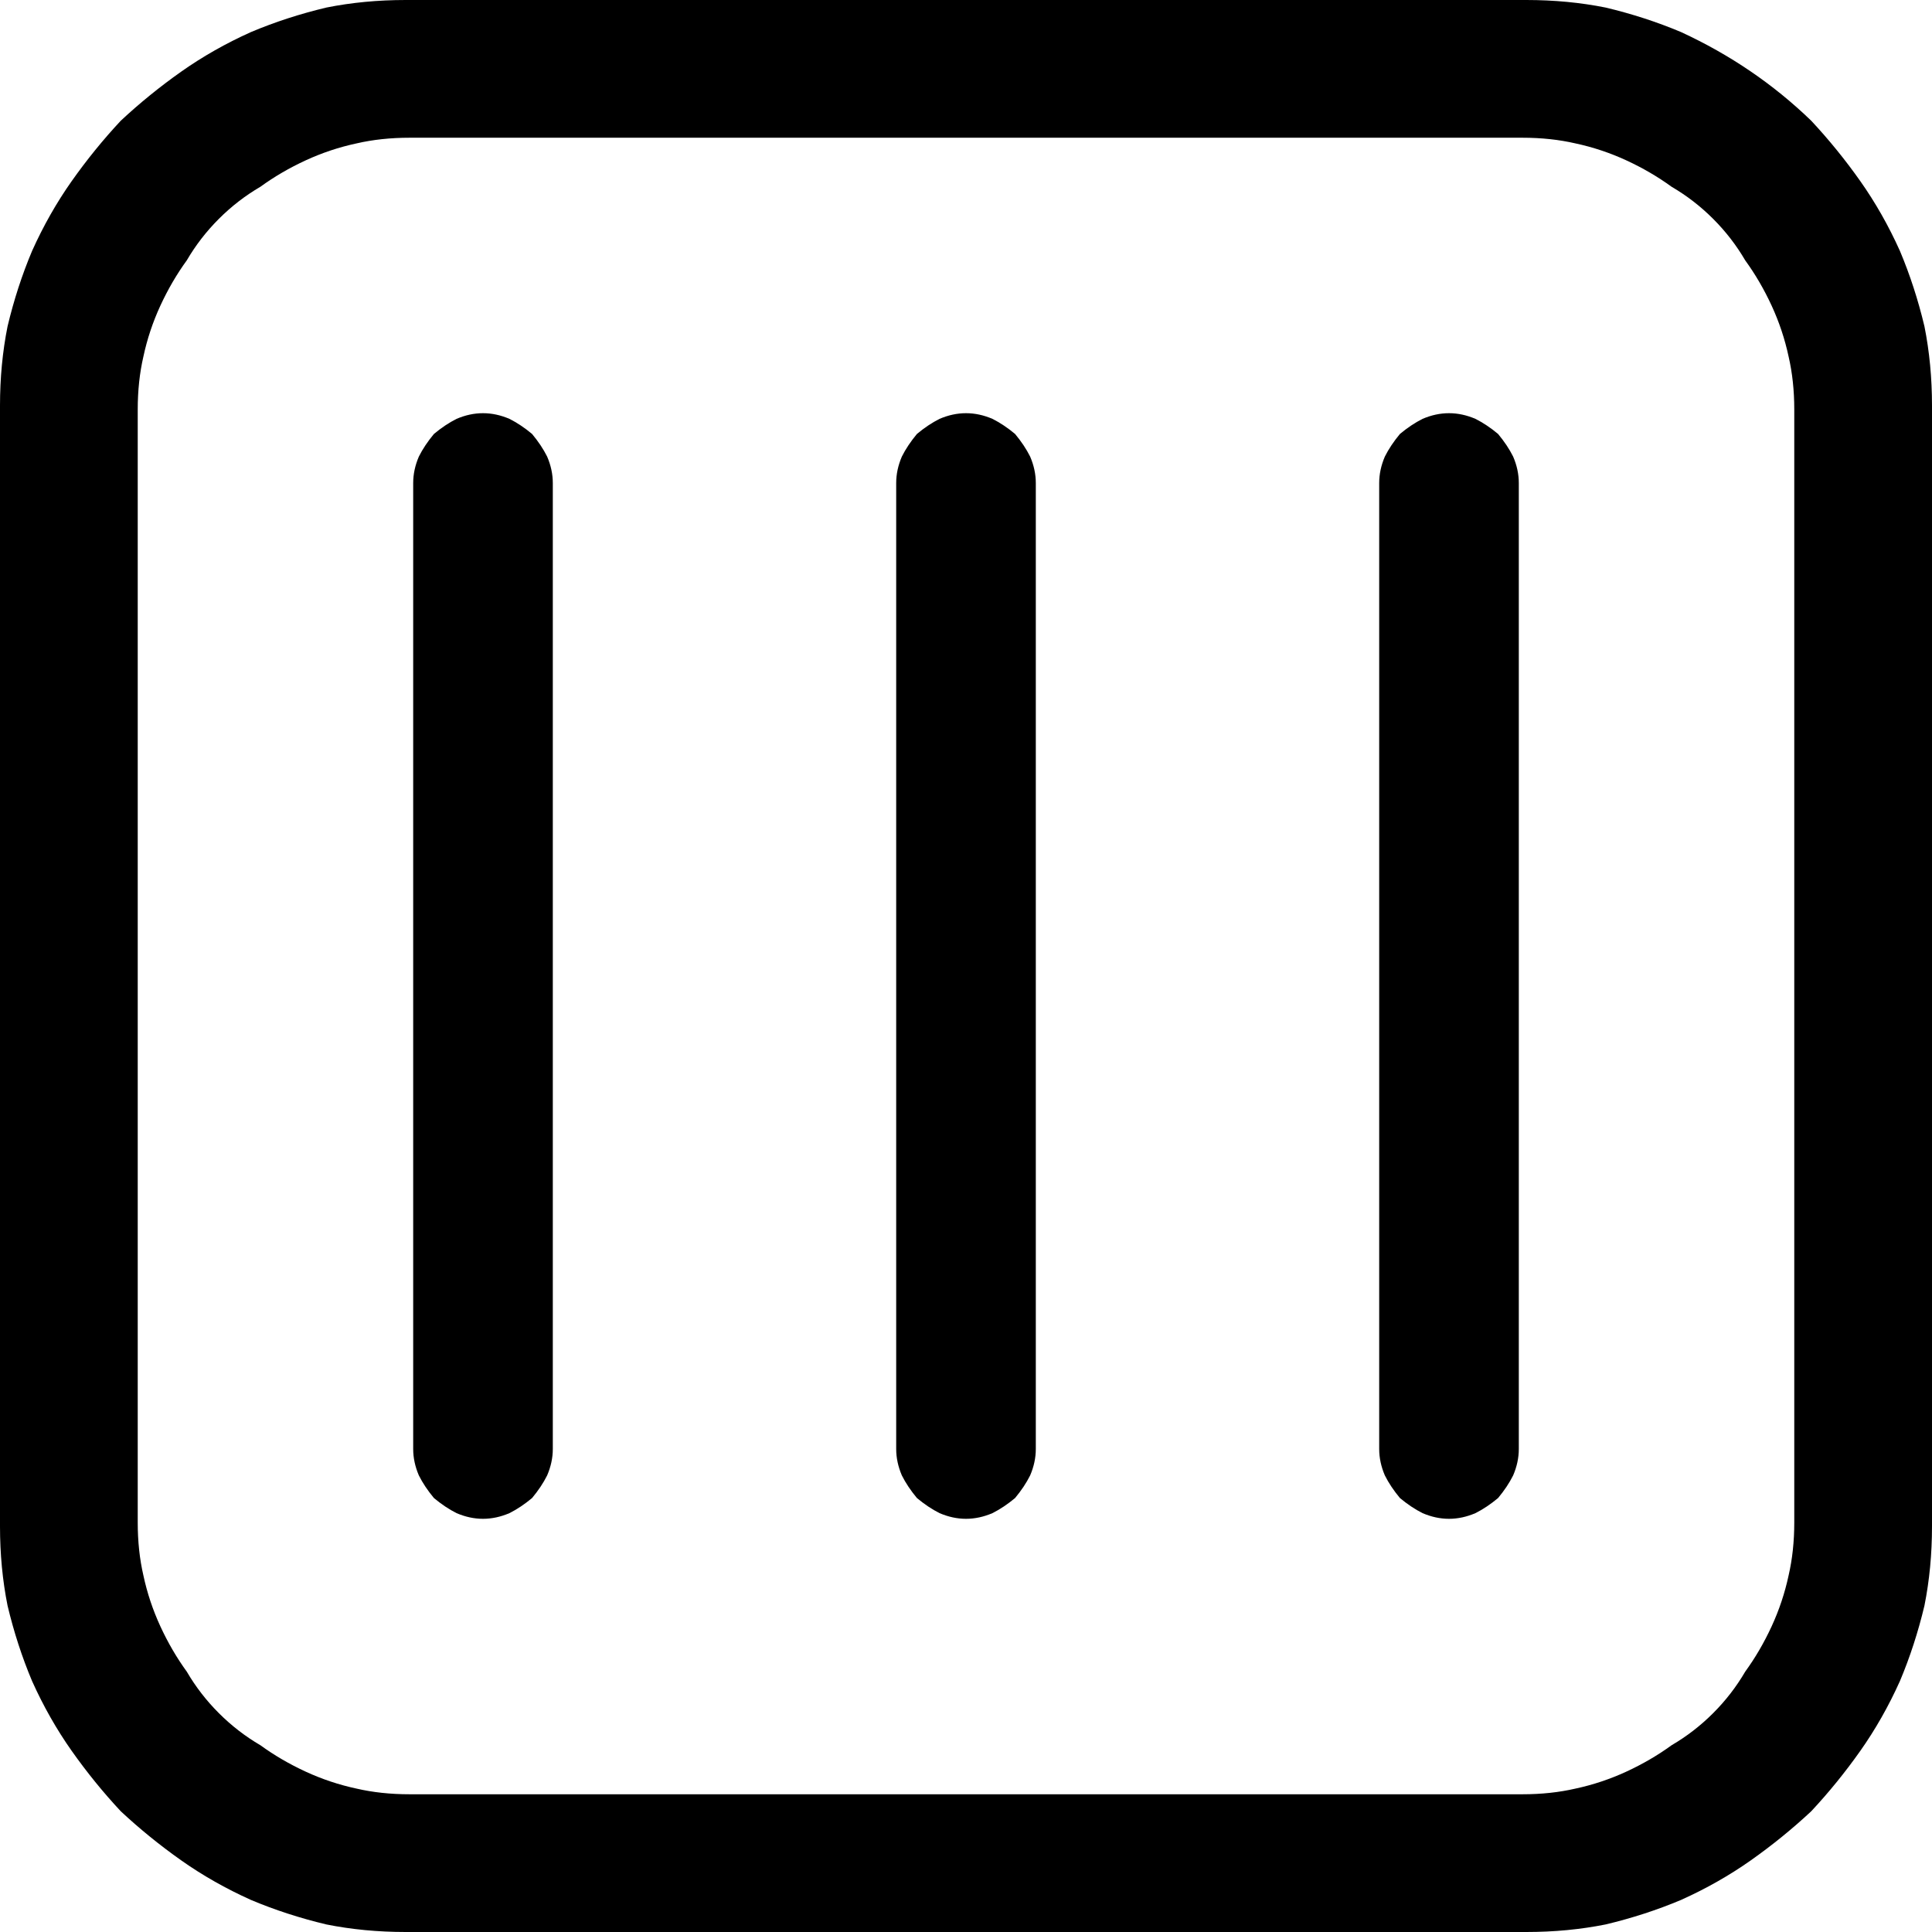
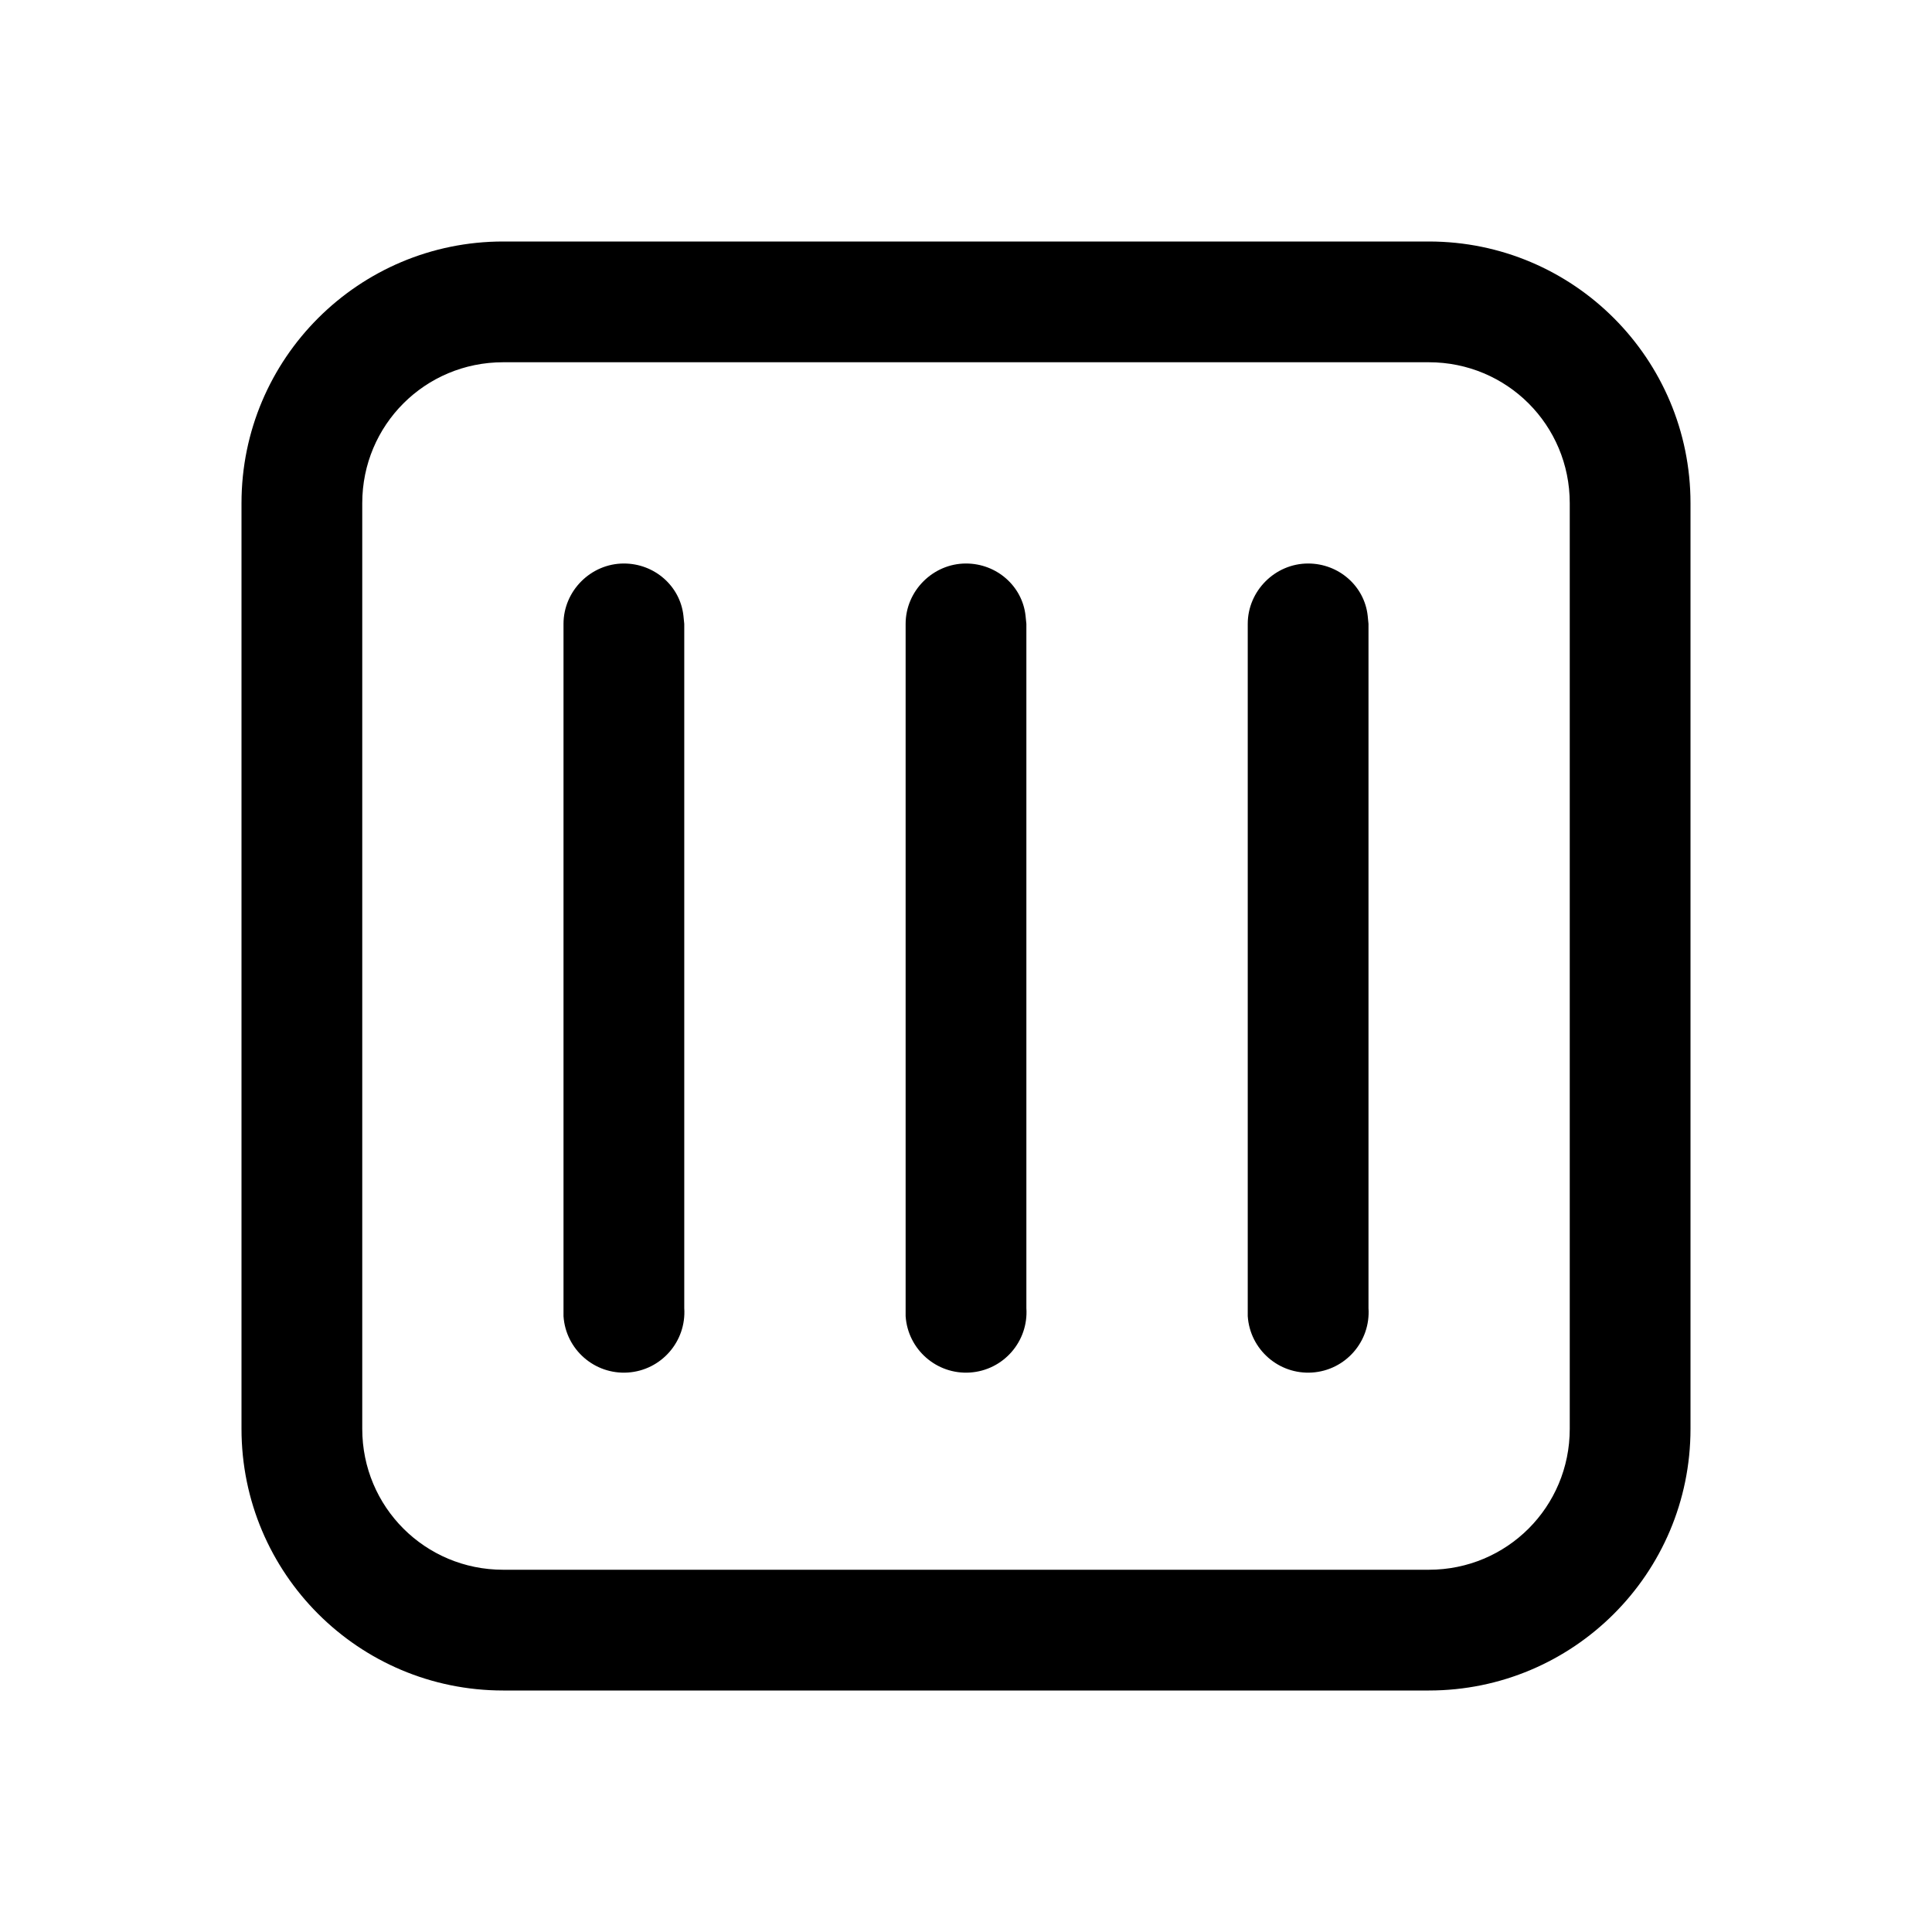
<svg xmlns="http://www.w3.org/2000/svg" viewBox="0 0 1024 1024">
-   <path d="M215 1024Q193 1024 173 1020Q152 1015 133 1007Q113 998 96 986Q79 974 64 960Q50 945 38 928Q26 911 17 891Q9 872 4 851Q0 831 0 809V215Q0 193 4 173Q9 152 17 133Q26 113 38 96Q50 79 64 64Q79 50 96 38Q113 26 133 17Q152 9 173 4Q193 0 215 0H809Q831 0 851 4Q872 9 891 17Q930 35 960 64Q974 79 986 96Q998 113 1007 133Q1015 152 1020 173Q1024 193 1024 215V809Q1024 831 1020 851Q1015 872 1007 891Q998 911 986 928Q974 945 960 960Q945 974 928 986Q911 998 891 1007Q872 1015 851 1020Q831 1024 809 1024ZM807 951Q822 951 835 948Q849 945 862 939Q875 933 886 925Q898 918 908 908Q918 898 925 886Q933 875 939 862Q945 849 948 835Q951 822 951 807V217Q951 202 948 189Q945 175 939 162Q933 149 925 138Q918 126 908 116Q898 106 886 99Q875 91 862 85Q849 79 835 76Q822 73 807 73H217Q202 73 189 76Q175 79 162 85Q149 91 138 99Q126 106 116 116Q106 126 99 138Q91 149 85 162Q79 175 76 189Q73 202 73 217V807Q73 822 76 835Q79 849 85 862Q91 875 99 886Q106 898 116 908Q126 918 138 925Q149 933 162 939Q175 945 189 948Q202 951 217 951ZM219 768V256Q219 249 222 242Q225 236 230 230Q236 225 242 222Q249 219 256 219Q263 219 270 222Q276 225 282 230Q287 236 290 242Q293 249 293 256V768Q293 775 290 782Q287 788 282 794Q276 799 270 802Q263 805 256 805Q249 805 242 802Q236 799 230 794Q225 788 222 782Q219 775 219 768ZM475 768V256Q475 249 478 242Q481 236 486 230Q492 225 498 222Q505 219 512 219Q519 219 526 222Q532 225 538 230Q543 236 546 242Q549 249 549 256V768Q549 775 546 782Q543 788 538 794Q532 799 526 802Q519 805 512 805Q505 805 498 802Q492 799 486 794Q481 788 478 782Q475 775 475 768ZM731 768V256Q731 249 734 242Q737 236 742 230Q748 225 754 222Q761 219 768 219Q775 219 782 222Q788 225 794 230Q799 236 802 242Q805 249 805 256V768Q805 775 802 782Q799 788 794 794Q788 799 782 802Q775 805 768 805Q761 805 754 802Q748 799 742 794Q737 788 734 782Q731 775 731 768Z" />
+   <path d="M757.33 128C834.13 128 896 190.29 896 266.67V757.33C896 834.13 833.71 896 757.33 896H266.67C190.08 896 128 833.92 128 757.33V266.67C128 189.87 190.29 128 266.67 128ZM757.33 192H266.67C225.28 192 192 225.28 192 266.67V757.33C192 798.72 225.28 832 266.67 832H757.33C798.72 832 832 798.72 832 757.33V266.67C832 225.28 798.72 192 757.33 192ZM693.33 298.67C709.55 298.67 723.2 310.61 724.91 326.4L725.33 330.67V693.33C726.51 711.01 713.14 726.29 695.47 727.47C677.79 728.64 662.51 715.27 661.33 697.6V330.67C661.33 313.17 675.84 298.67 693.33 298.67ZM330.67 298.67C346.88 298.67 360.53 310.61 362.24 326.4L362.67 330.67V693.33C363.84 711.01 350.47 726.29 332.8 727.47C315.13 728.64 299.84 715.27 298.67 697.6V330.67C298.67 313.17 313.17 298.67 330.67 298.67ZM512 298.67C528.21 298.67 541.87 310.61 543.57 326.4L544 330.67V693.33C545.18 711.01 531.81 726.29 514.13 727.47C496.46 728.64 481.18 715.27 480 697.6V330.67C480 313.17 494.51 298.67 512 298.67Z" />
</svg>
